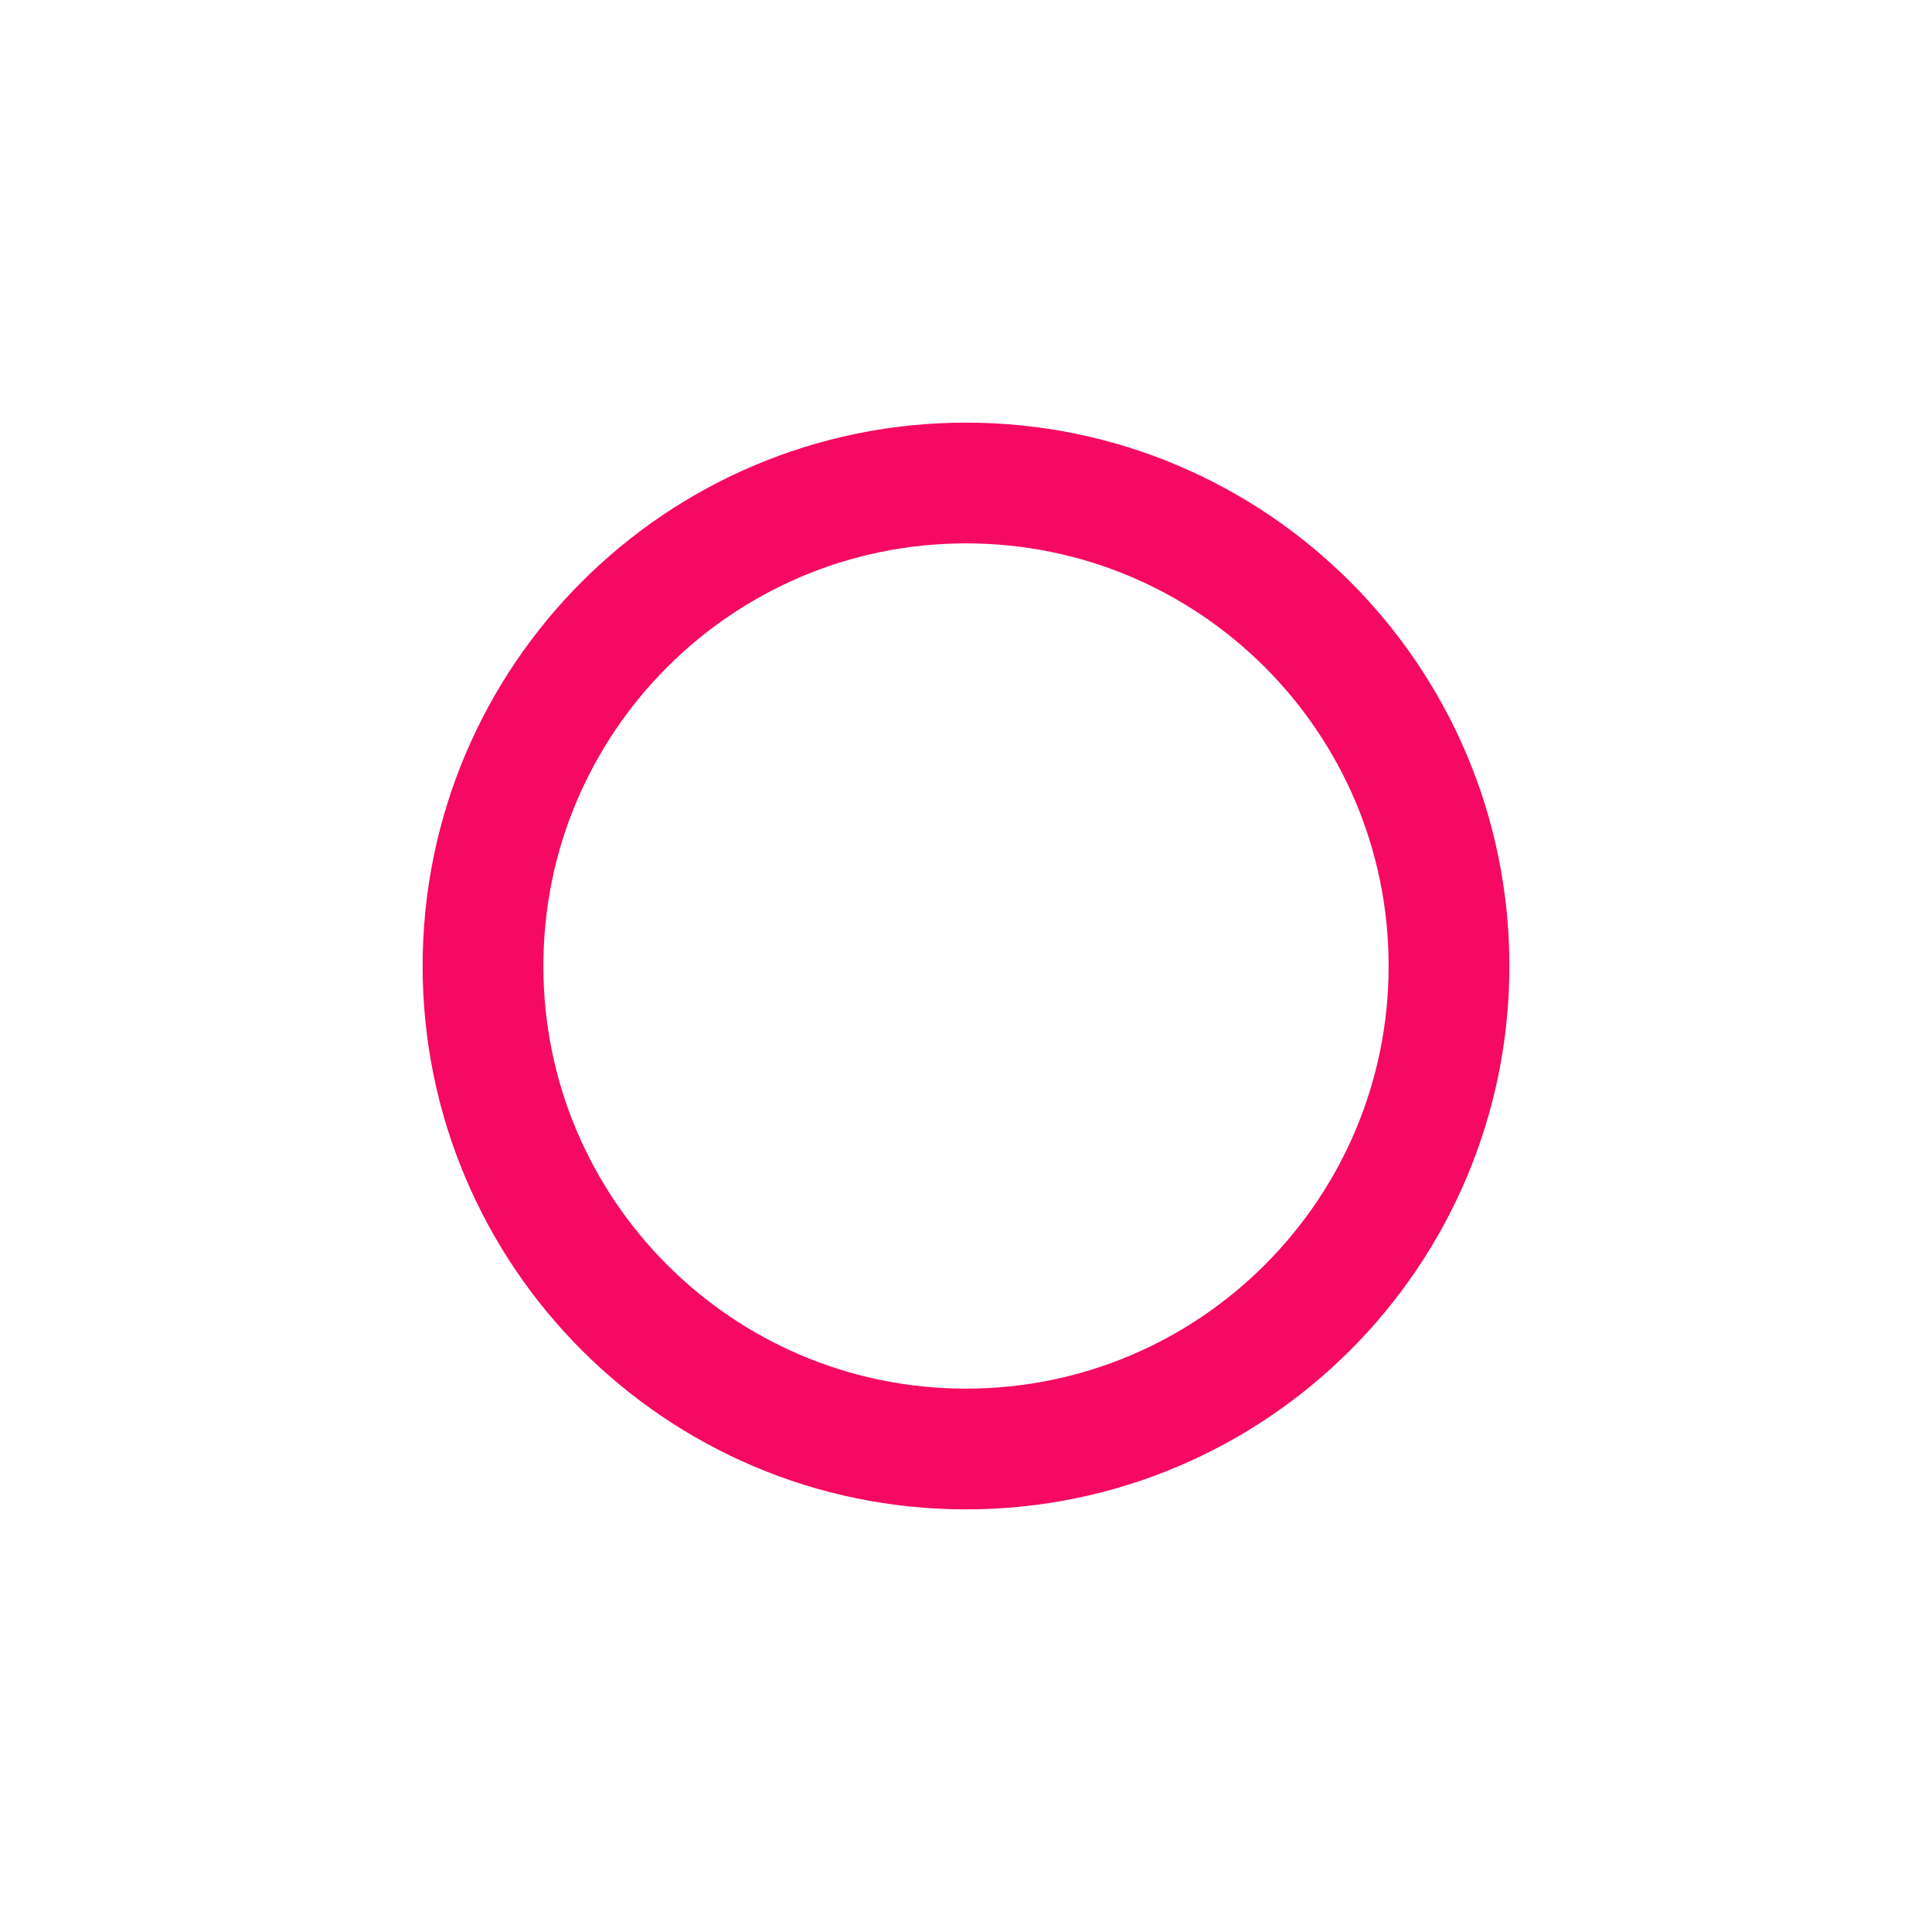
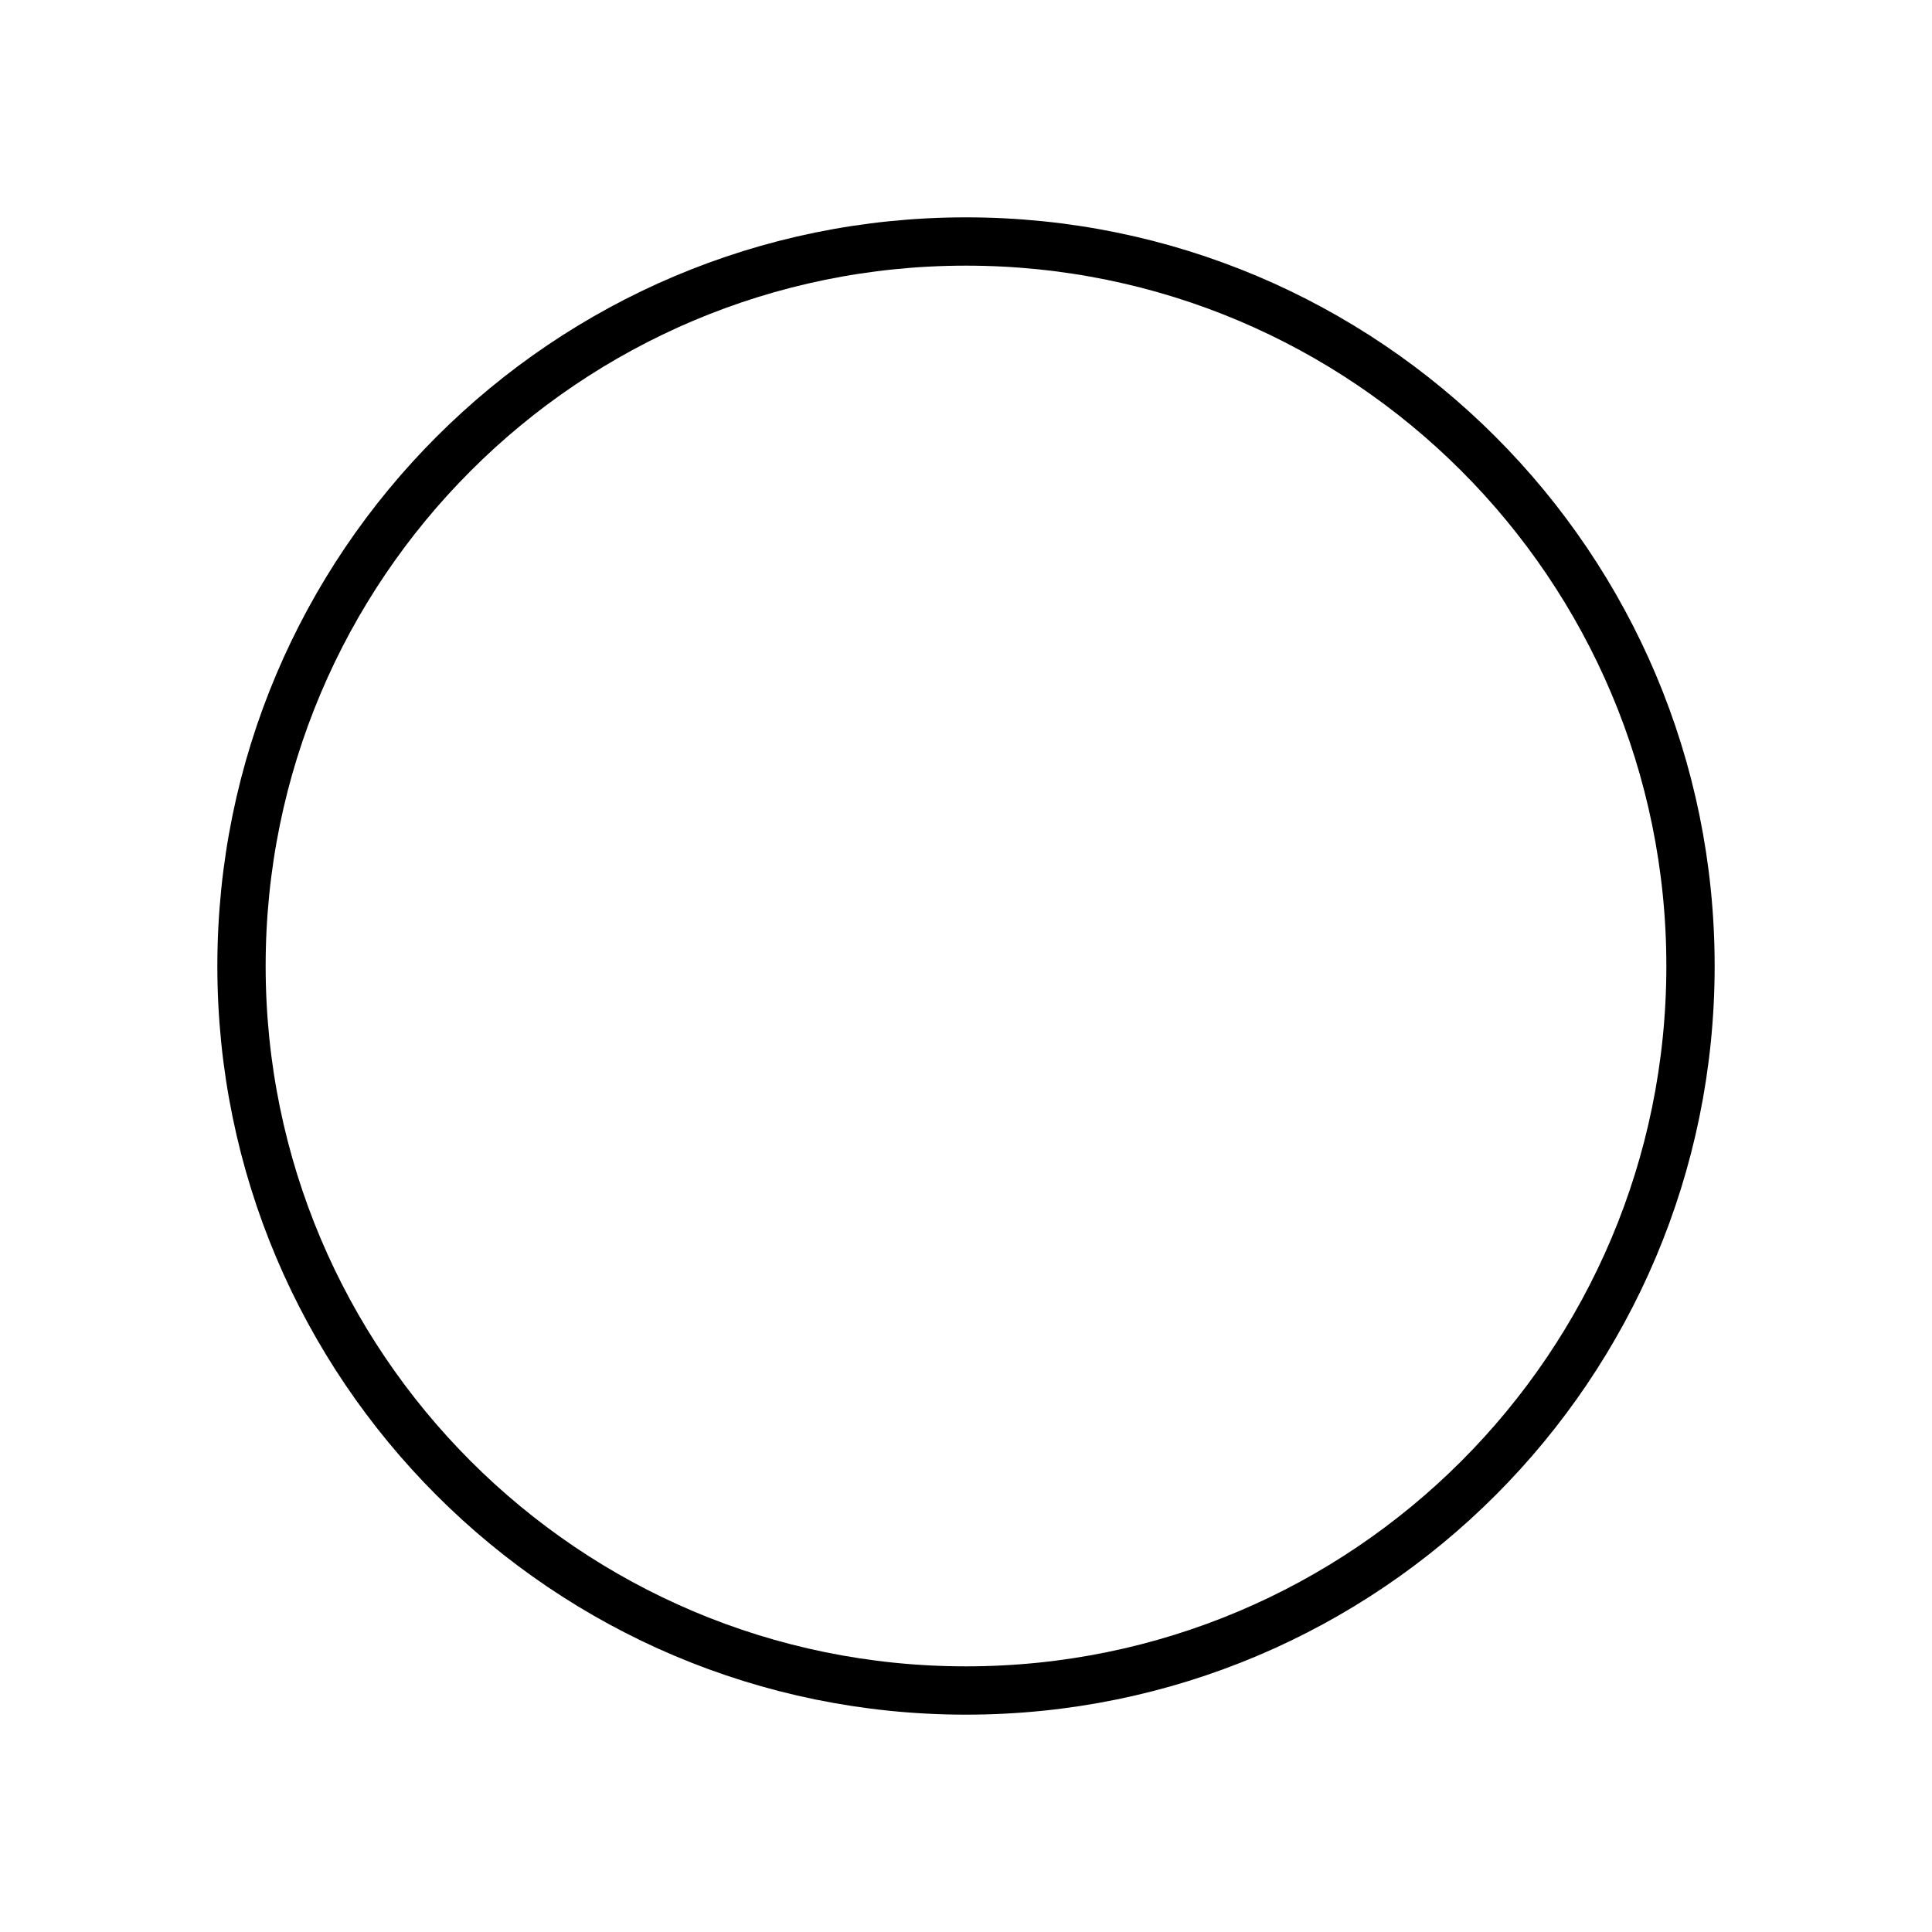
<svg xmlns="http://www.w3.org/2000/svg" width="4mm" height="4mm" viewBox="0 0 4 4" version="1.1" id="svg827">
  <defs id="defs824" />
  <g id="layer1">
-     <rect style="fill-opacity:0;stroke:#f50963;stroke-width:0.25;stroke-dasharray:none;stroke-opacity:1" id="rect768" width="2" height="2" x="1" y="1" rx="1" ry="1" />
+     <circle style="fill:#000000;fill-rule:evenodd;stroke-width:0.1;fill-opacity:0;stroke-dasharray:none;stroke:#000000;stroke-opacity:1" id="path16318" cx="2" cy="2" r="1.5" />
  </g>
</svg>
